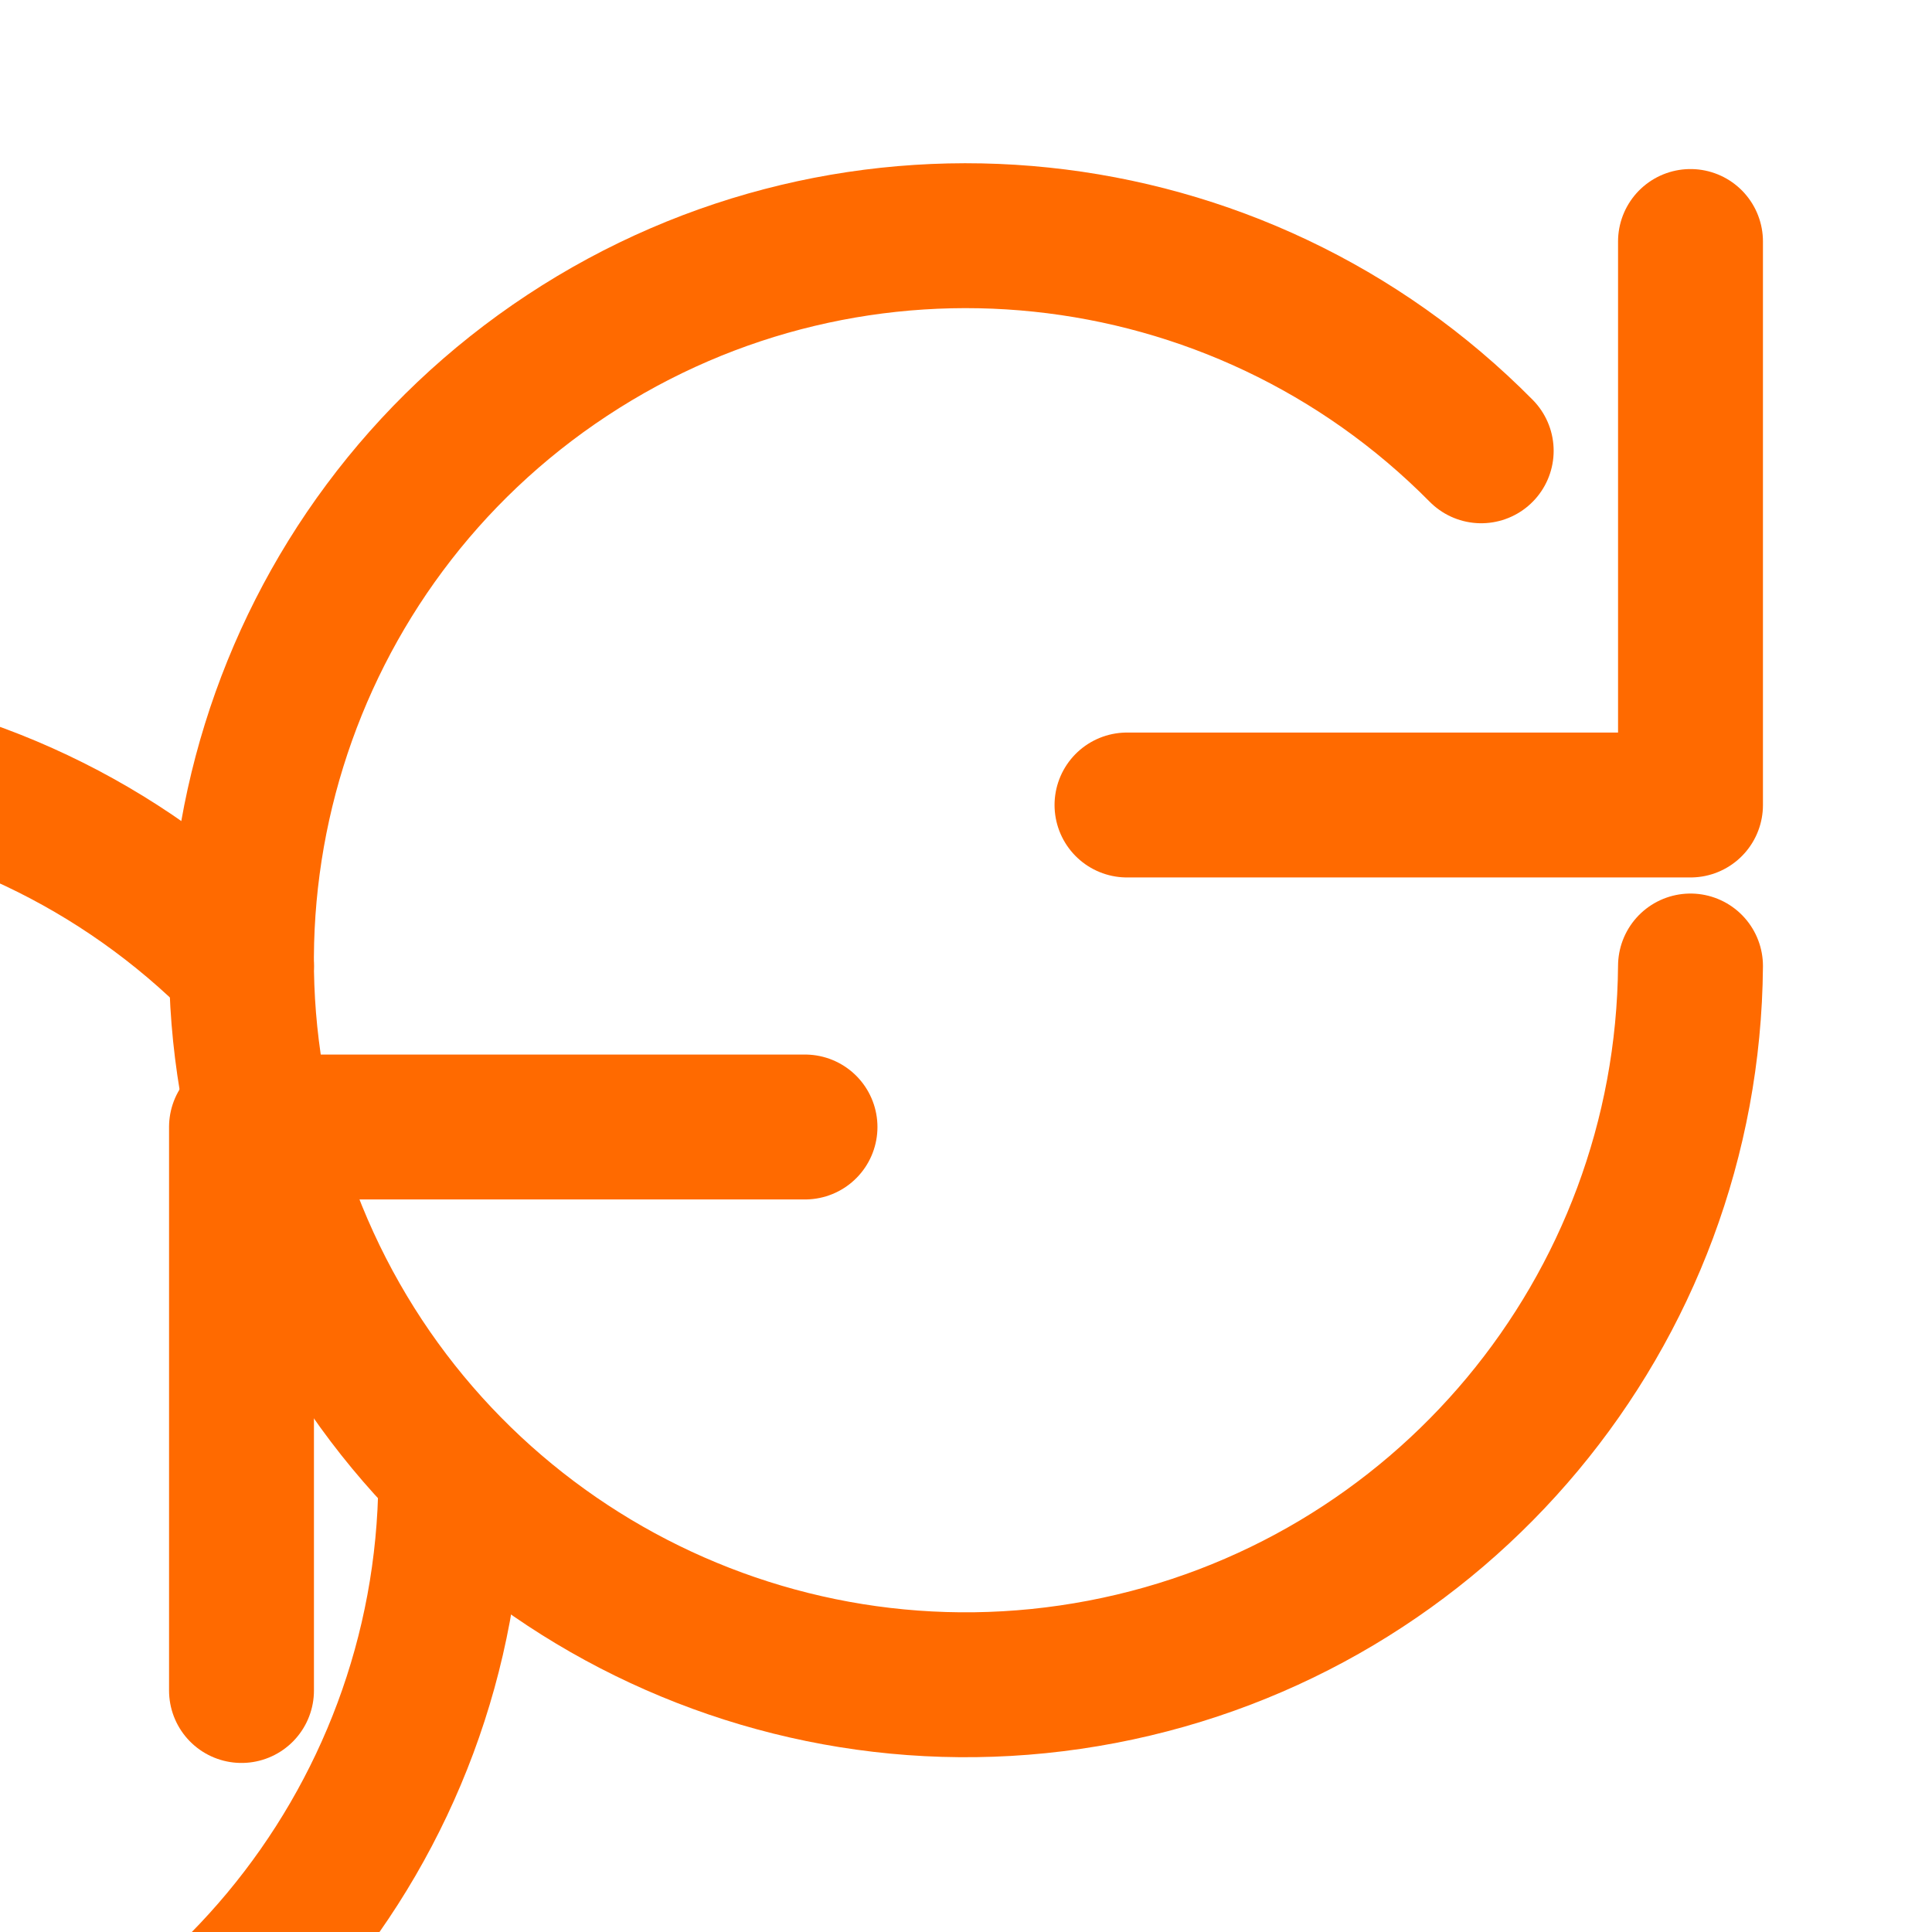
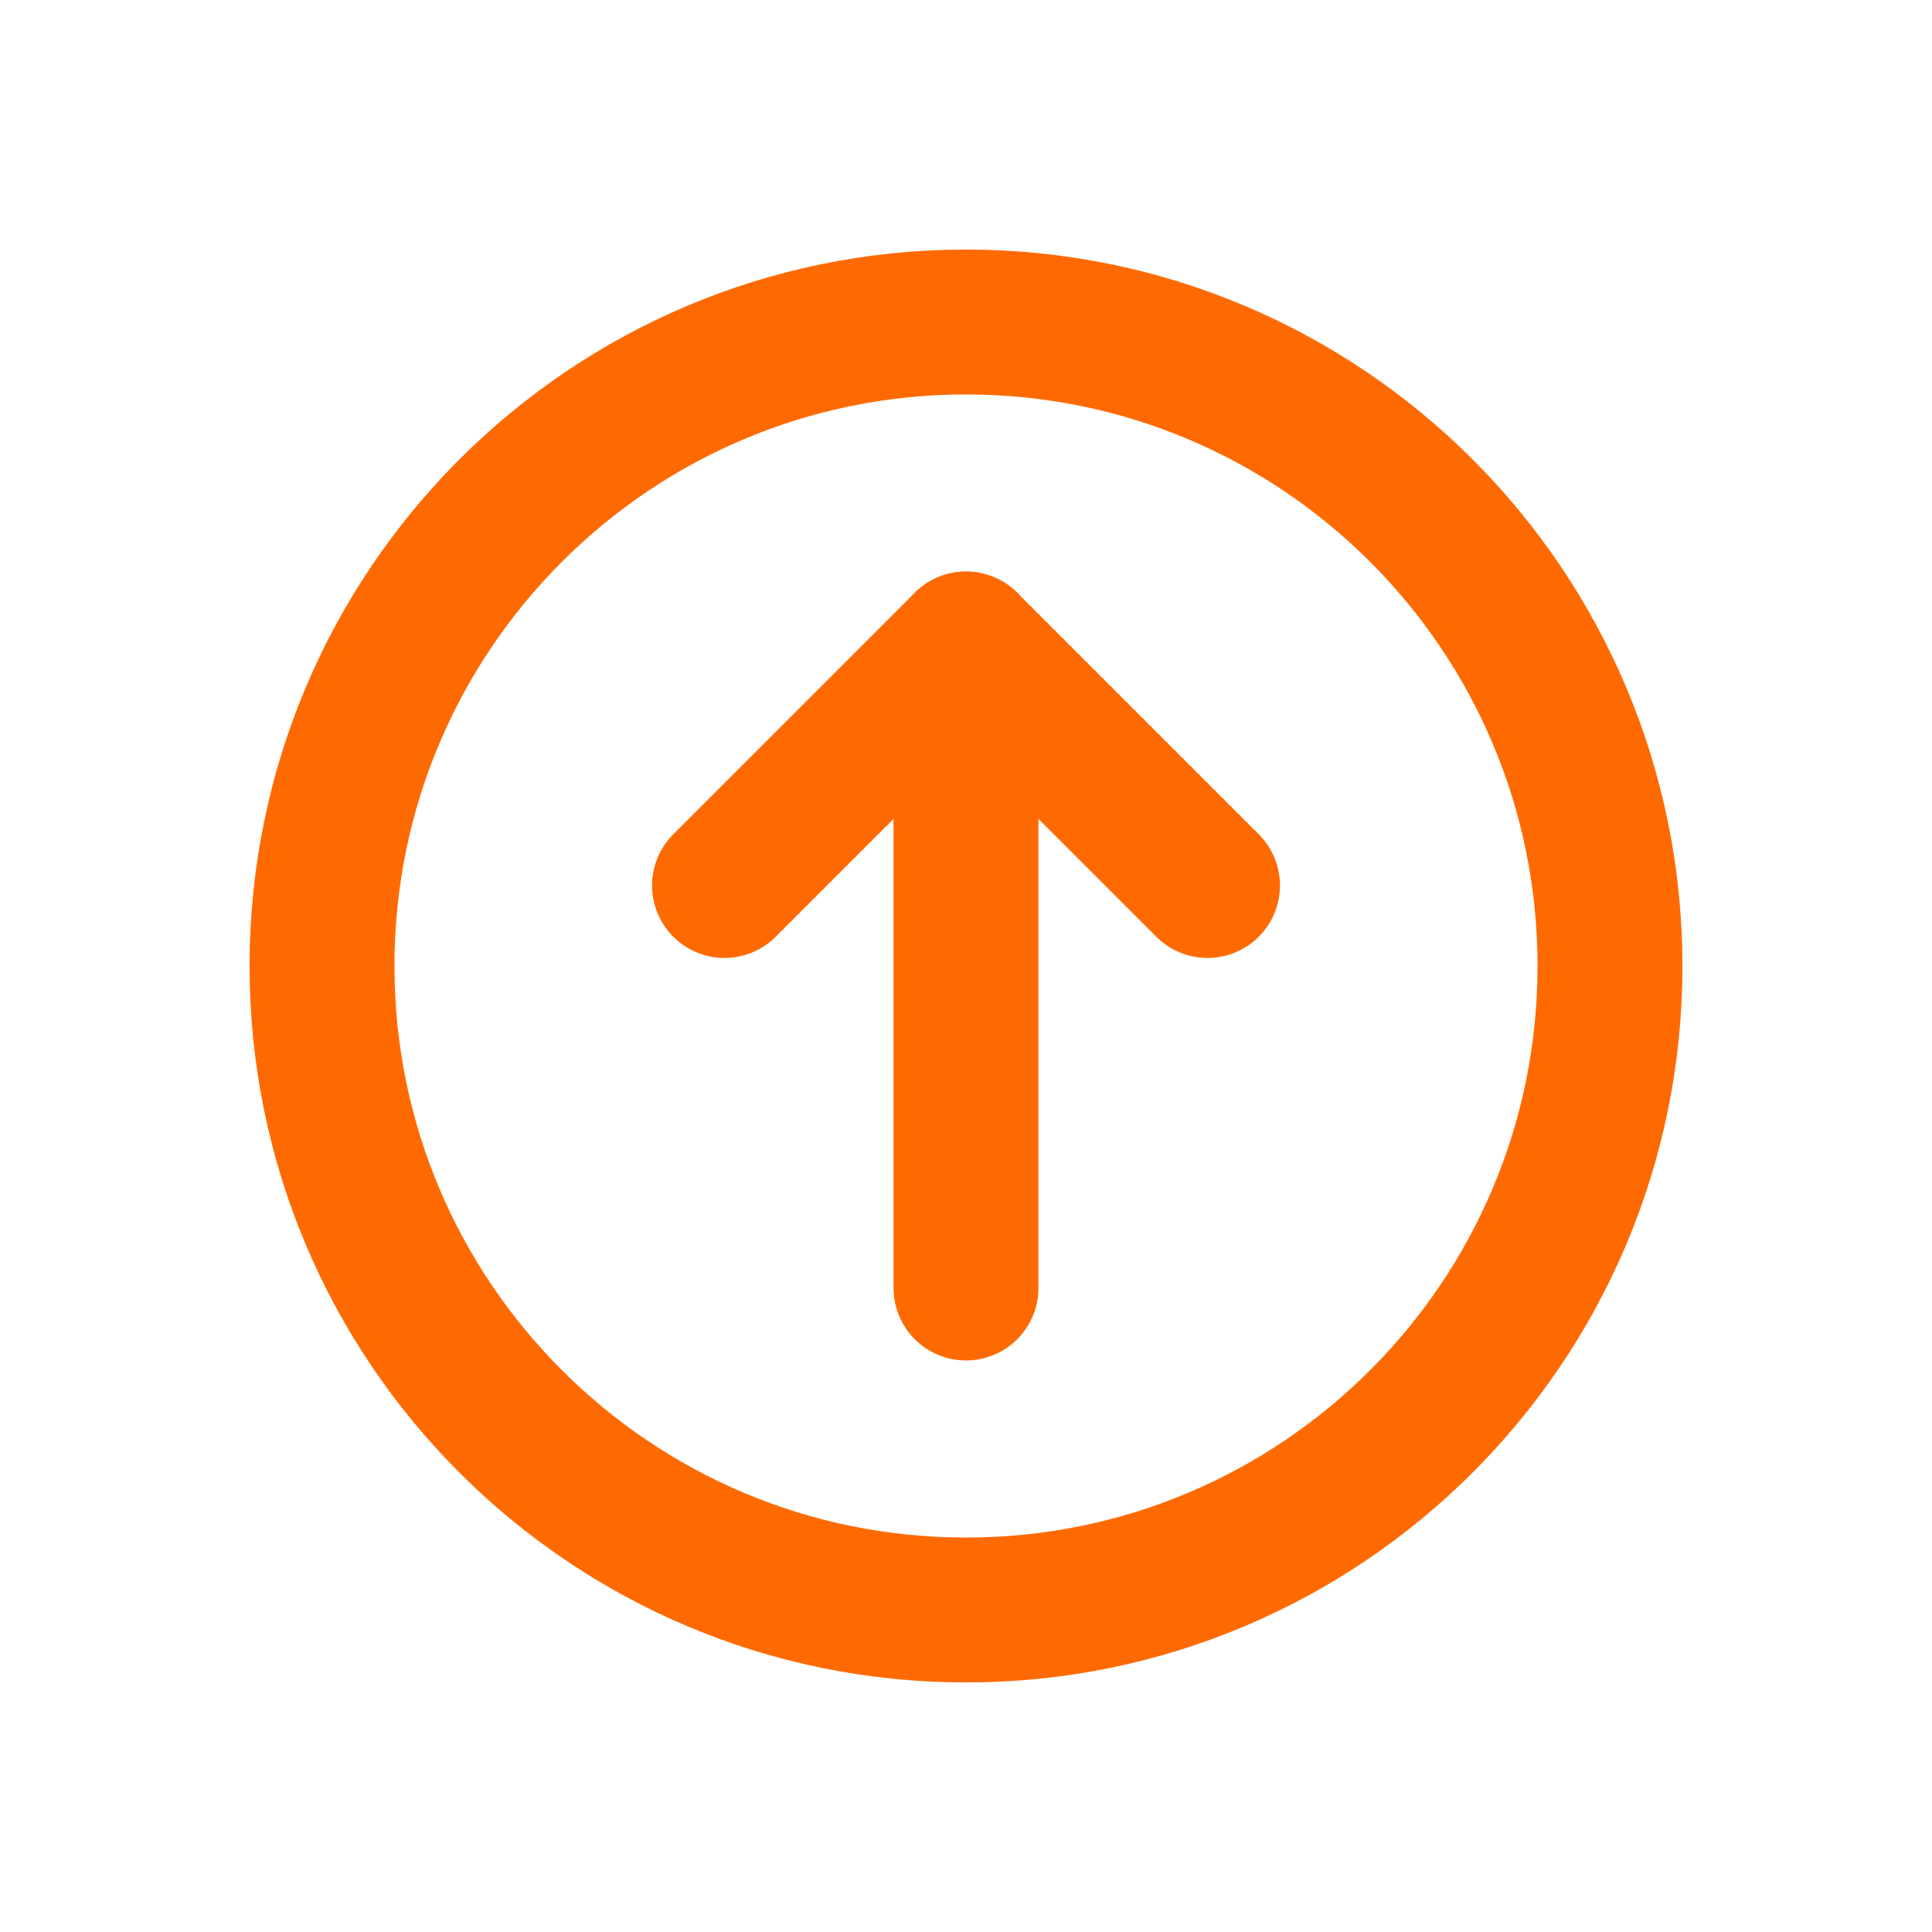
<svg xmlns="http://www.w3.org/2000/svg" viewBox="0 0 24 24" fill="none" stroke="#ff6a00" stroke-width="1.8" stroke-linecap="round" stroke-linejoin="round">
-   <path d="M21 12a9 9 0 1 1-2.6-6.4" />
-   <path d="M21 3v7h-7" />
-   <path d="M3 12a9 9 0 1 0 2.6 6.4" />
-   <path d="M3 21v-7h7" />
+   <circle cx="12" cy="12" r="8" />
+   <path d="M12 16V8" />
+   <path d="M9 11l3-3 3 3" />
</svg>
